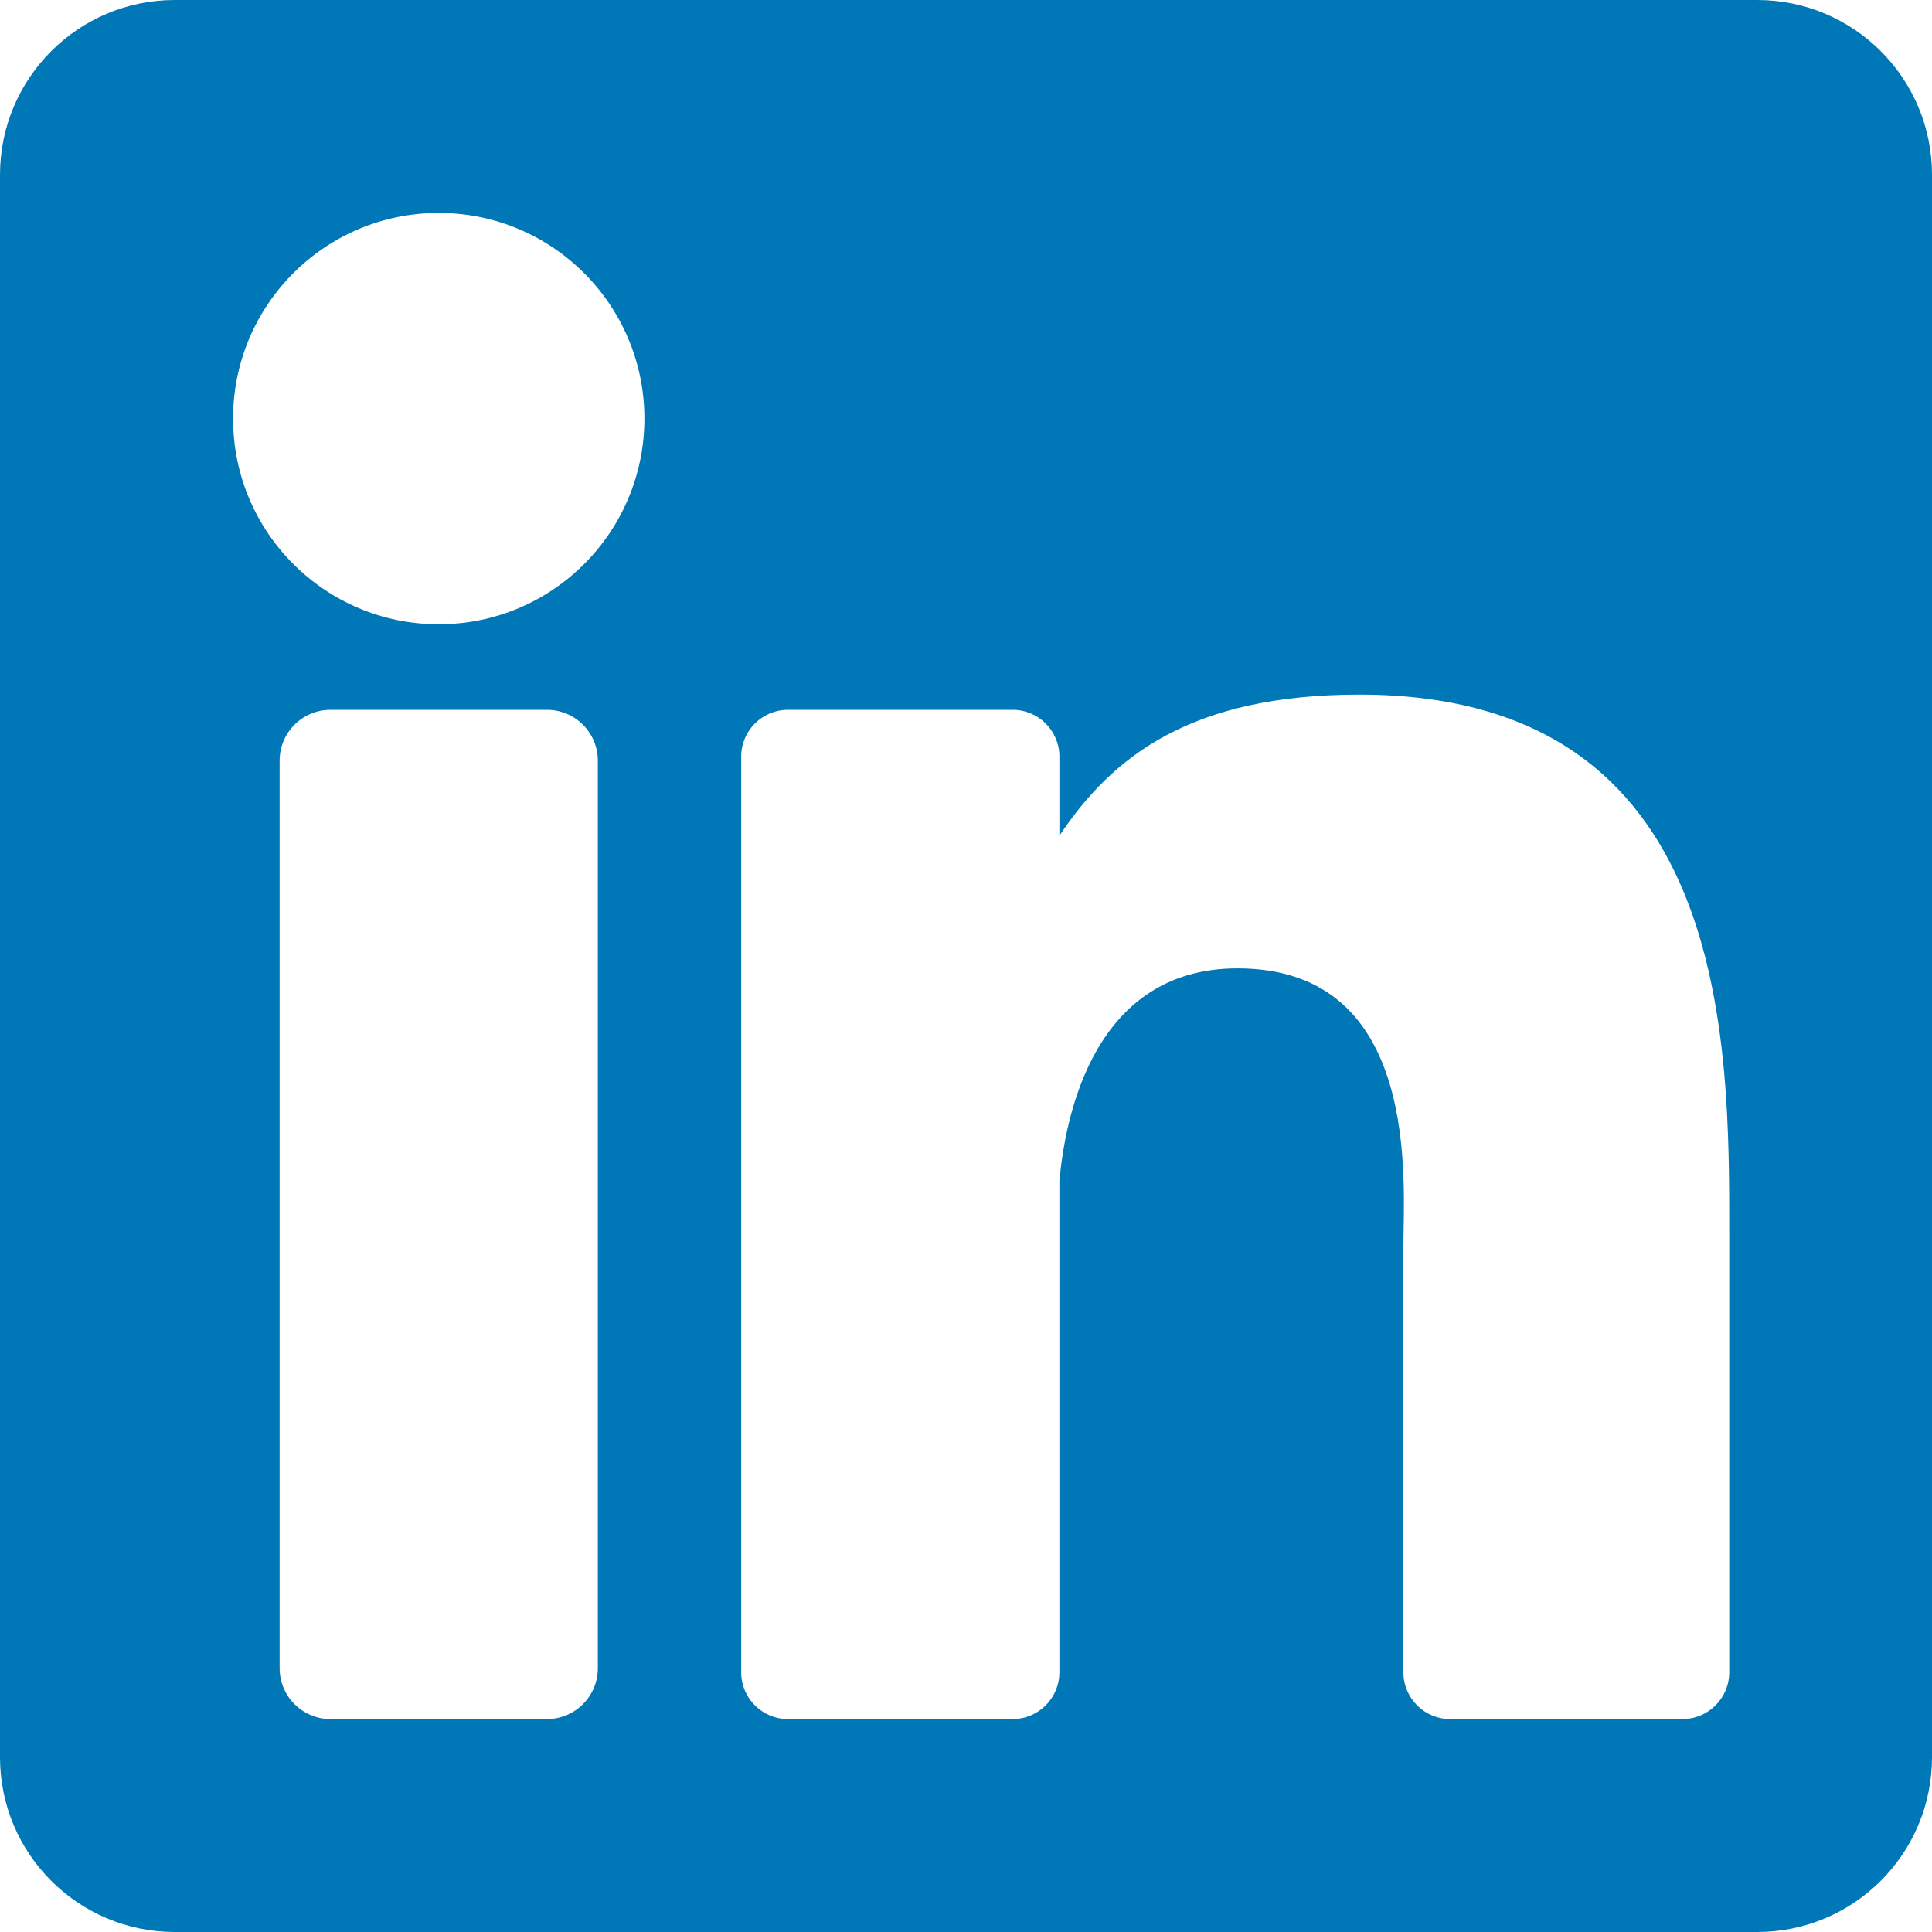
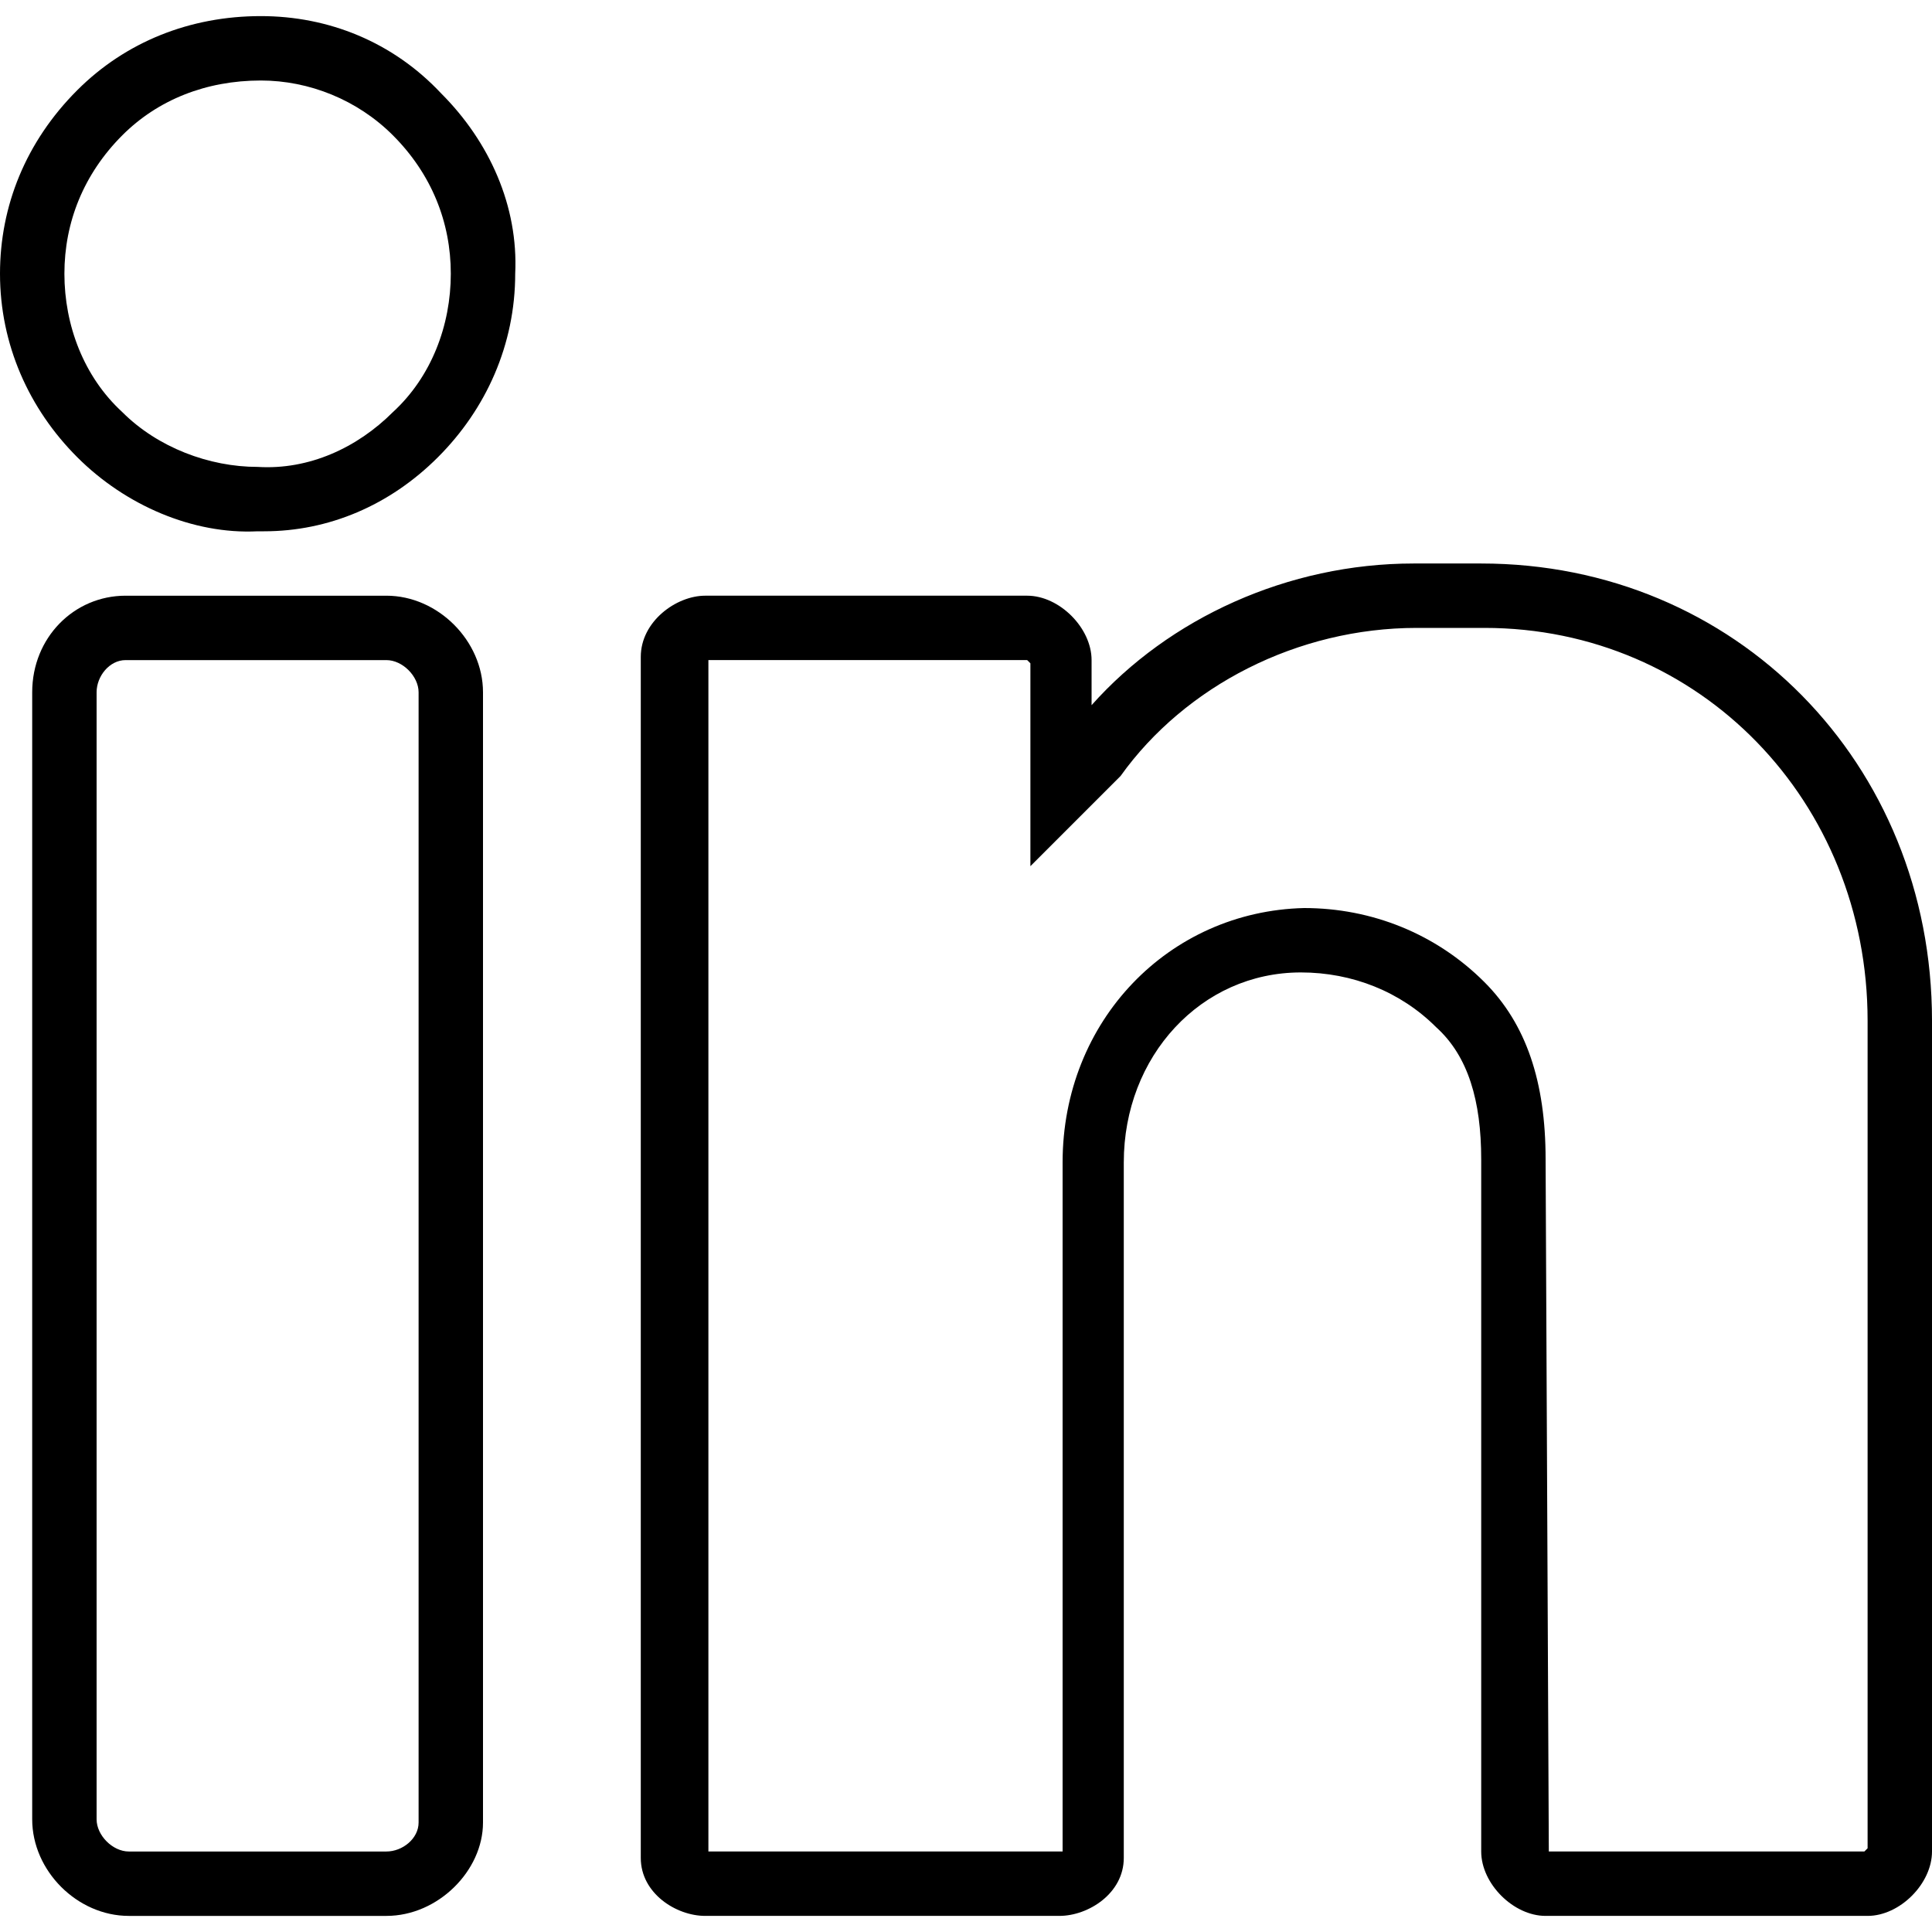
- <svg xmlns="http://www.w3.org/2000/svg" version="1.1" id="Layer_1" x="0px" y="0px" viewBox="0 0 382 382" style="enable-background:new 0 0 382 382;" xml:space="preserve">
-   <path style="fill:#0077B7;" d="M347.445,0H34.555C15.471,0,0,15.471,0,34.555v312.889C0,366.529,15.471,382,34.555,382h312.889  C366.529,382,382,366.529,382,347.444V34.555C382,15.471,366.529,0,347.445,0z M118.207,329.844c0,5.554-4.502,10.056-10.056,10.056  H65.345c-5.554,0-10.056-4.502-10.056-10.056V150.403c0-5.554,4.502-10.056,10.056-10.056h42.806  c5.554,0,10.056,4.502,10.056,10.056V329.844z M86.748,123.432c-22.459,0-40.666-18.207-40.666-40.666S64.289,42.1,86.748,42.1  s40.666,18.207,40.666,40.666S109.208,123.432,86.748,123.432z M341.91,330.654c0,5.106-4.14,9.246-9.246,9.246H286.73  c-5.106,0-9.246-4.14-9.246-9.246v-84.168c0-12.556,3.683-55.021-32.813-55.021c-28.309,0-34.051,29.066-35.204,42.11v97.079  c0,5.106-4.139,9.246-9.246,9.246h-44.426c-5.106,0-9.246-4.14-9.246-9.246V149.593c0-5.106,4.14-9.246,9.246-9.246h44.426  c5.106,0,9.246,4.14,9.246,9.246v15.655c10.497-15.753,26.097-27.912,59.312-27.912c73.552,0,73.131,68.716,73.131,106.472  L341.91,330.654L341.91,330.654z" />
+ <svg xmlns="http://www.w3.org/2000/svg" version="1.1" id="Layer_1" x="0px" y="0px" viewBox="0 0 512 512" style="enable-background:new 0 0 512 512;" xml:space="preserve">
+   <g transform="translate(1)">
+     <g>
+       <g>
+         <path d="M68.12,4.267c-18.773,0-35.84,6.827-48.64,19.627C5.827,37.547-1,54.613-1,72.533c0,18.773,7.68,35.84,20.48,48.64     c12.8,12.8,30.72,20.48,47.787,19.627c0,0,0.853,0,1.707,0c17.067,0,33.28-6.827,46.08-19.627     c12.8-12.8,20.48-29.867,20.48-48.64c0.853-17.92-6.827-34.987-19.627-47.787C103.107,11.093,86.04,4.267,68.12,4.267z      M103.107,109.227c-9.387,9.387-22.187,15.36-35.84,14.507c-12.8,0-26.453-5.12-35.84-14.507     c-10.24-9.387-15.36-23.04-15.36-36.693s5.12-26.453,15.36-36.693c9.387-9.387,22.187-14.507,36.693-14.507     c12.8,0,25.6,5.12,34.987,14.507c10.24,10.24,15.36,23.04,15.36,36.693S113.347,99.84,103.107,109.227z" />
+         <path d="M101.4,157.867H32.28c-13.653,0-24.747,11.093-24.747,25.6v298.667c0,13.653,11.947,25.6,25.6,25.6H101.4     c13.653,0,25.6-11.947,25.6-24.747v-299.52C127,169.813,115.053,157.867,101.4,157.867z M109.933,482.987     c0,4.267-4.267,7.68-8.533,7.68H33.133c-4.267,0-8.533-4.267-8.533-8.533V183.467c0-4.267,3.413-8.533,7.68-8.533h69.12     c4.267,0,8.533,4.267,8.533,8.533V482.987z" />
+         <path d="M391.533,149.333h-17.92c-33.28,0-64.853,14.507-85.333,37.547v-11.947c0-8.533-8.533-17.067-17.067-17.067H185.88     c-7.68,0-17.067,6.827-17.067,16.213v318.293c0,9.387,9.387,15.36,17.067,15.36h93.867c7.68,0,17.067-5.973,17.067-15.36v-184.32     c0-28.16,20.48-50.347,46.933-50.347c13.653,0,26.453,5.12,35.84,14.507c8.533,7.68,11.947,19.627,11.947,34.987v183.467     c0,8.533,8.533,17.067,17.067,17.067h85.333c8.533,0,17.067-8.533,17.067-17.067v-220.16     C511,202.24,458.947,149.333,391.533,149.333z M493.933,489.813l-0.853,0.853h-83.627L408.6,307.2     c0-20.48-5.12-35.84-16.213-46.933c-12.8-12.8-29.867-19.627-47.787-19.627c-35.84,0.853-64,29.867-64,67.413v182.613h-93.867     V174.933h84.48l0.853,0.853v53.76l23.04-23.04l0.853-0.853c17.067-23.893,46.933-39.253,78.507-39.253h17.92     c57.173,0,101.547,46.08,101.547,104.107V489.813z" />
+       </g>
+     </g>
+   </g>
  <g>
</g>
  <g>
</g>
  <g>
</g>
  <g>
</g>
  <g>
</g>
  <g>
</g>
  <g>
</g>
  <g>
</g>
  <g>
</g>
  <g>
</g>
  <g>
</g>
  <g>
</g>
  <g>
</g>
  <g>
</g>
  <g>
</g>
</svg>
